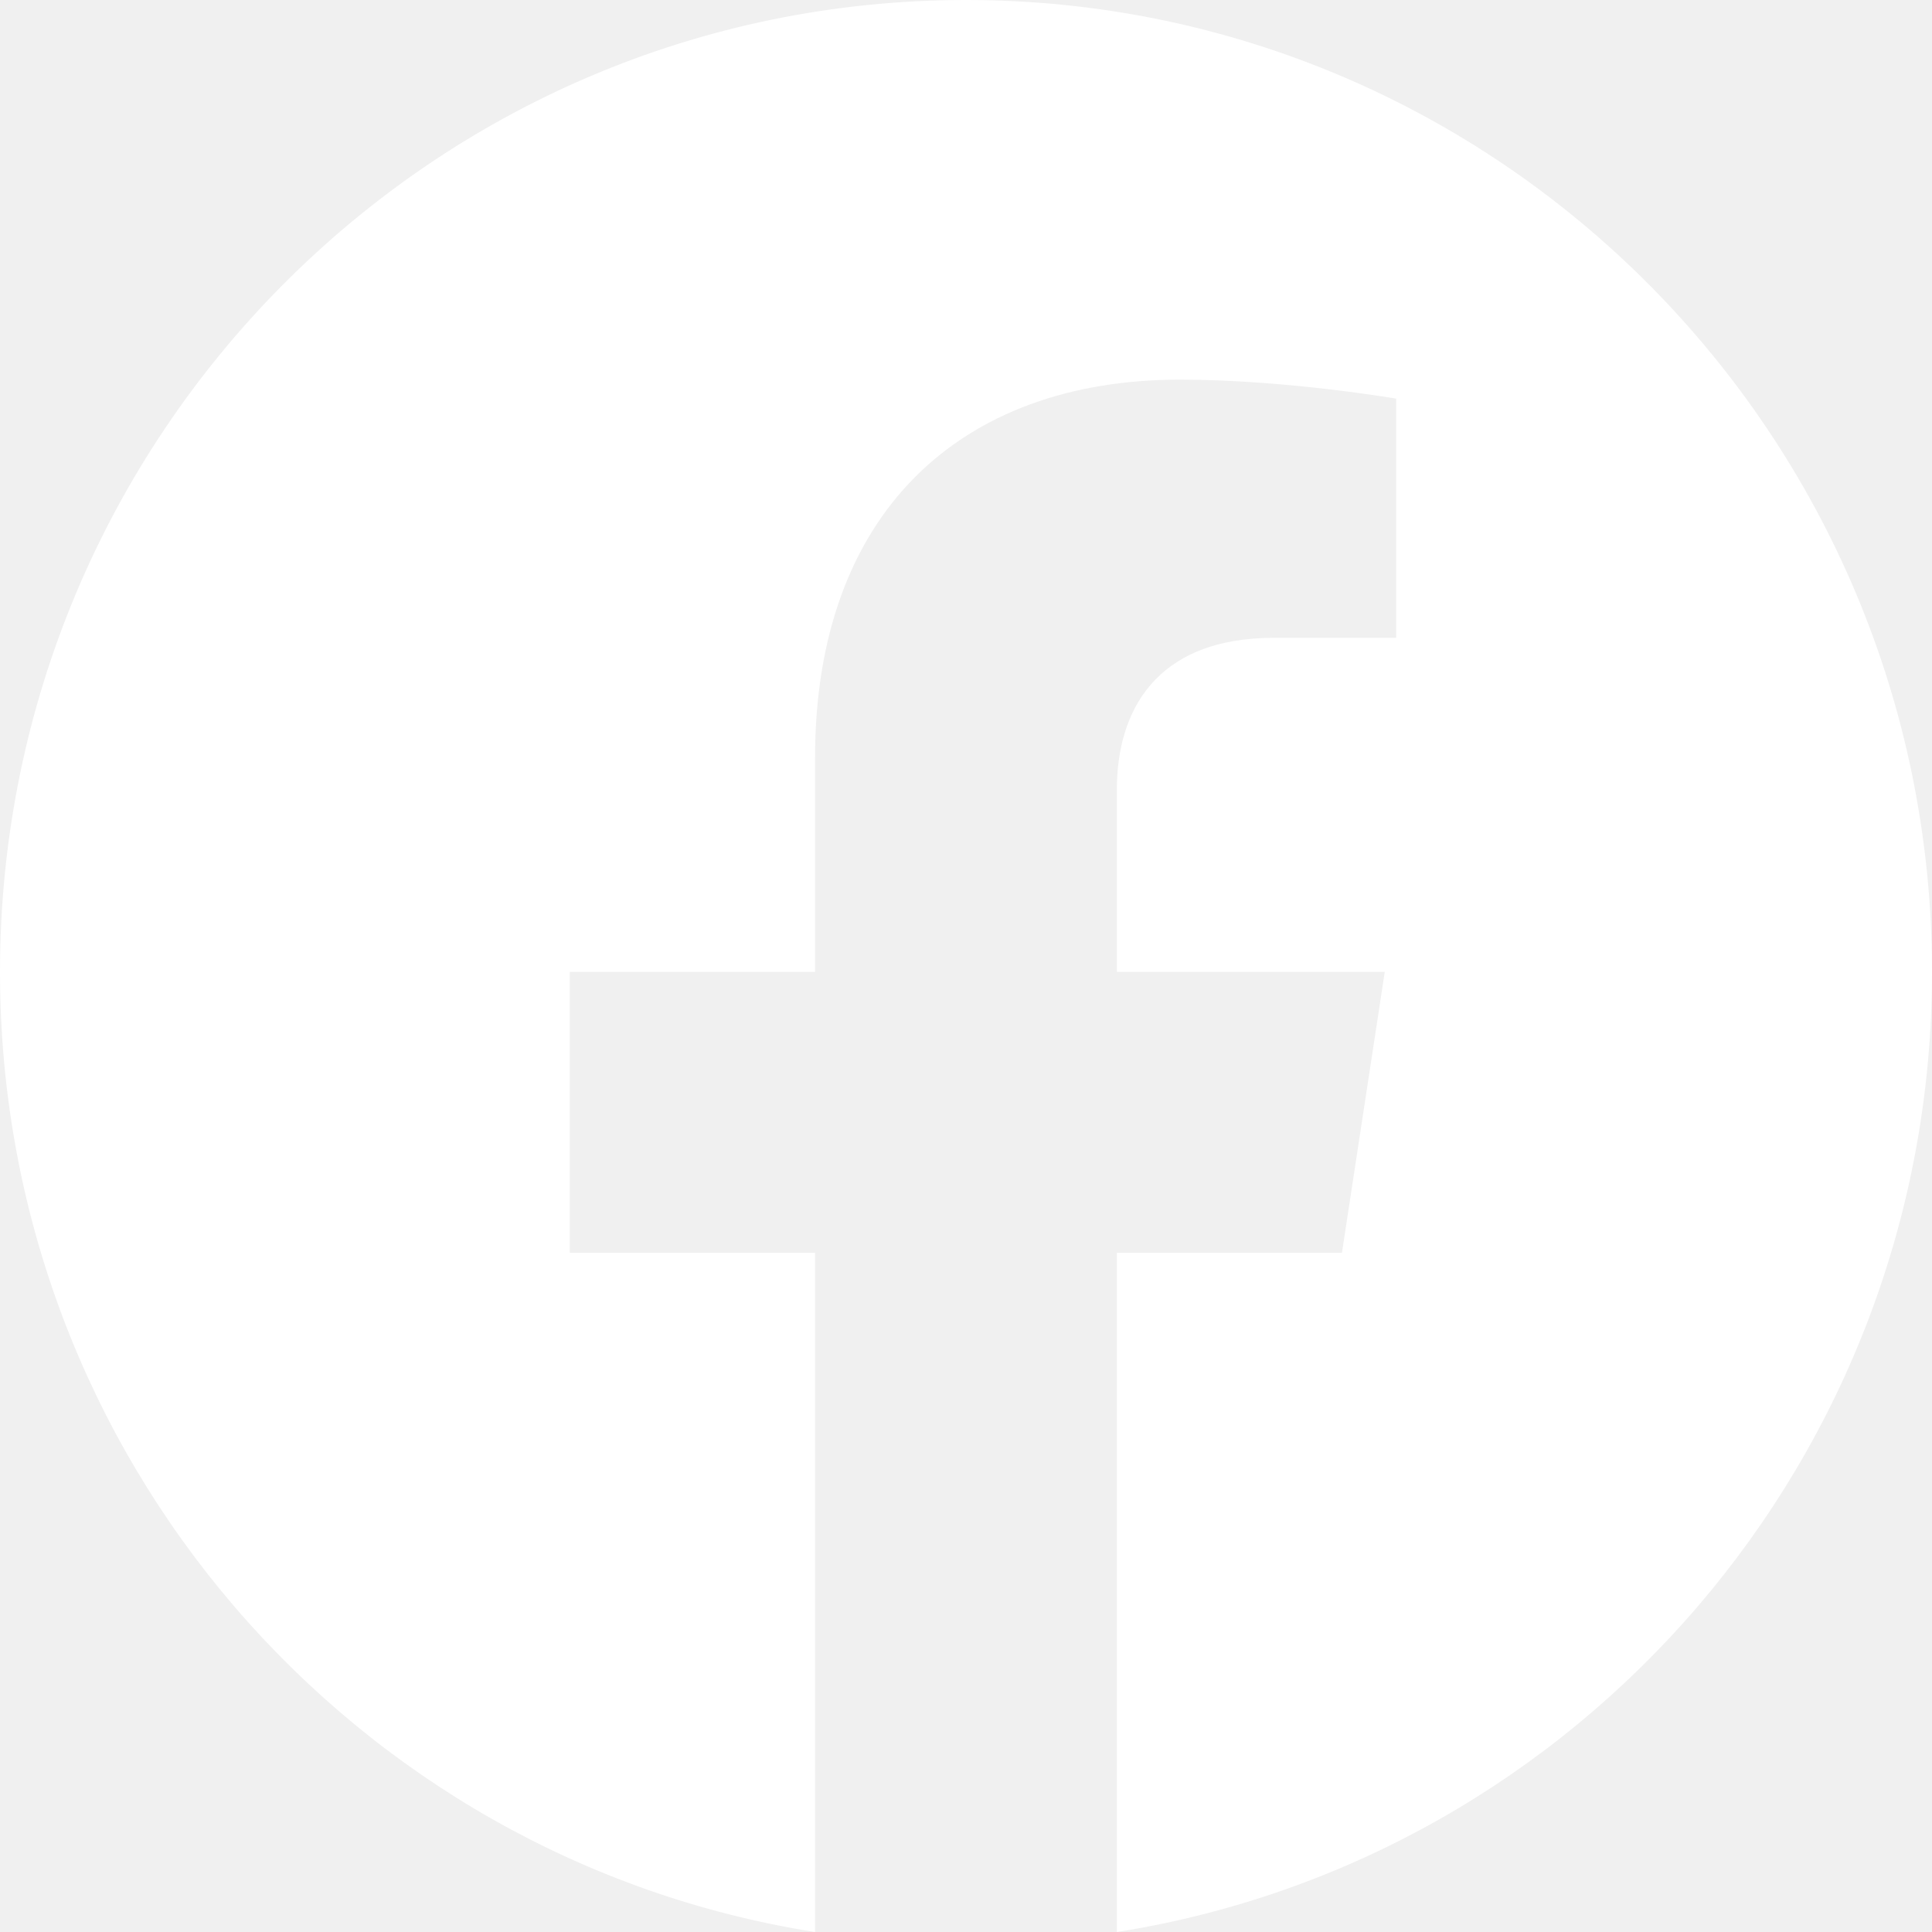
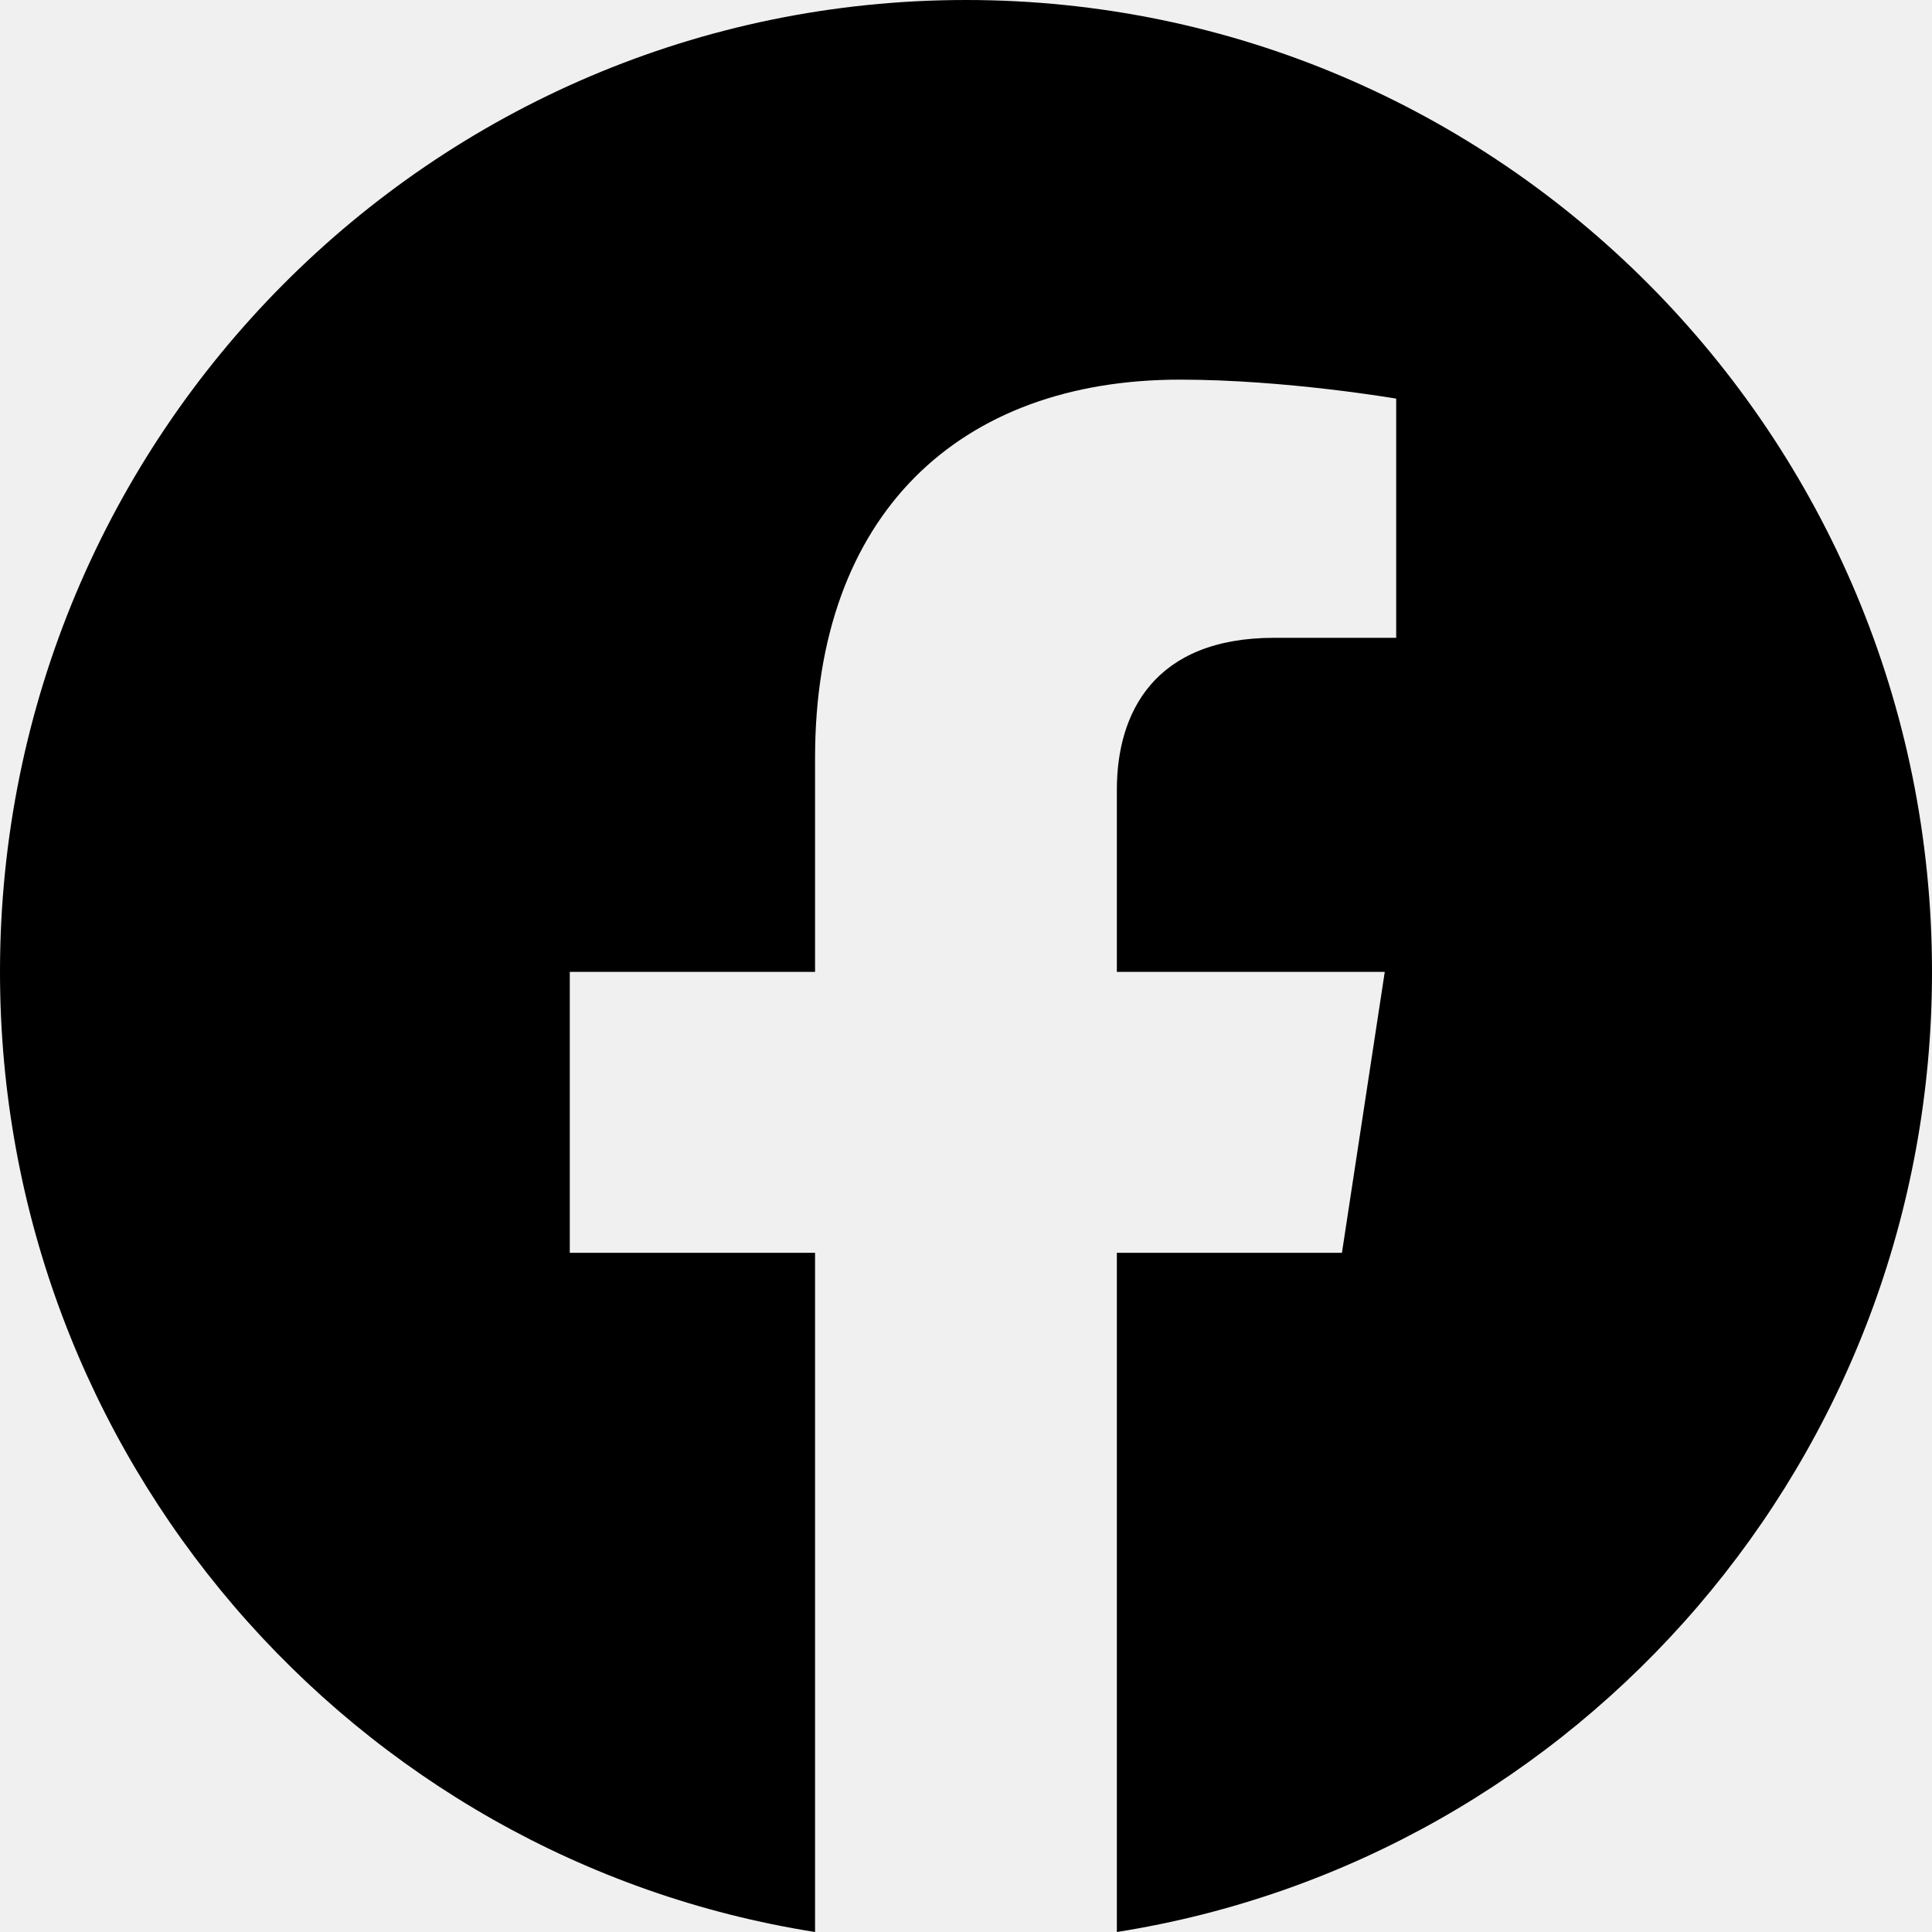
- <svg xmlns="http://www.w3.org/2000/svg" width="24" height="24" fill="none">
-   <path d="M24 12.073C24 5.405 18.627 0 12 0S0 5.405 0 12.073C0 18.1 4.388 23.094 10.125 24v-8.437H7.078v-3.49h3.047v-2.66c0-3.025 1.791-4.697 4.533-4.697 1.313 0 2.686.236 2.686.236v2.971H15.83c-1.491 0-1.956.93-1.956 1.886v2.264h3.328l-.532 3.49h-2.796V24C19.612 23.094 24 18.1 24 12.073z" fill="#fff" />
+ <svg xmlns="http://www.w3.org/2000/svg" width="24" height="24" fill="currentColo">
+   <path d="M24 12.073C24 5.405 18.627 0 12 0S0 5.405 0 12.073C0 18.1 4.388 23.094 10.125 24v-8.437H7.078v-3.49h3.047v-2.66c0-3.025 1.791-4.697 4.533-4.697 1.313 0 2.686.236 2.686.236v2.971H15.83c-1.491 0-1.956.93-1.956 1.886v2.264h3.328l-.532 3.49h-2.796V24C19.612 23.094 24 18.1 24 12.073z" />
</svg>
